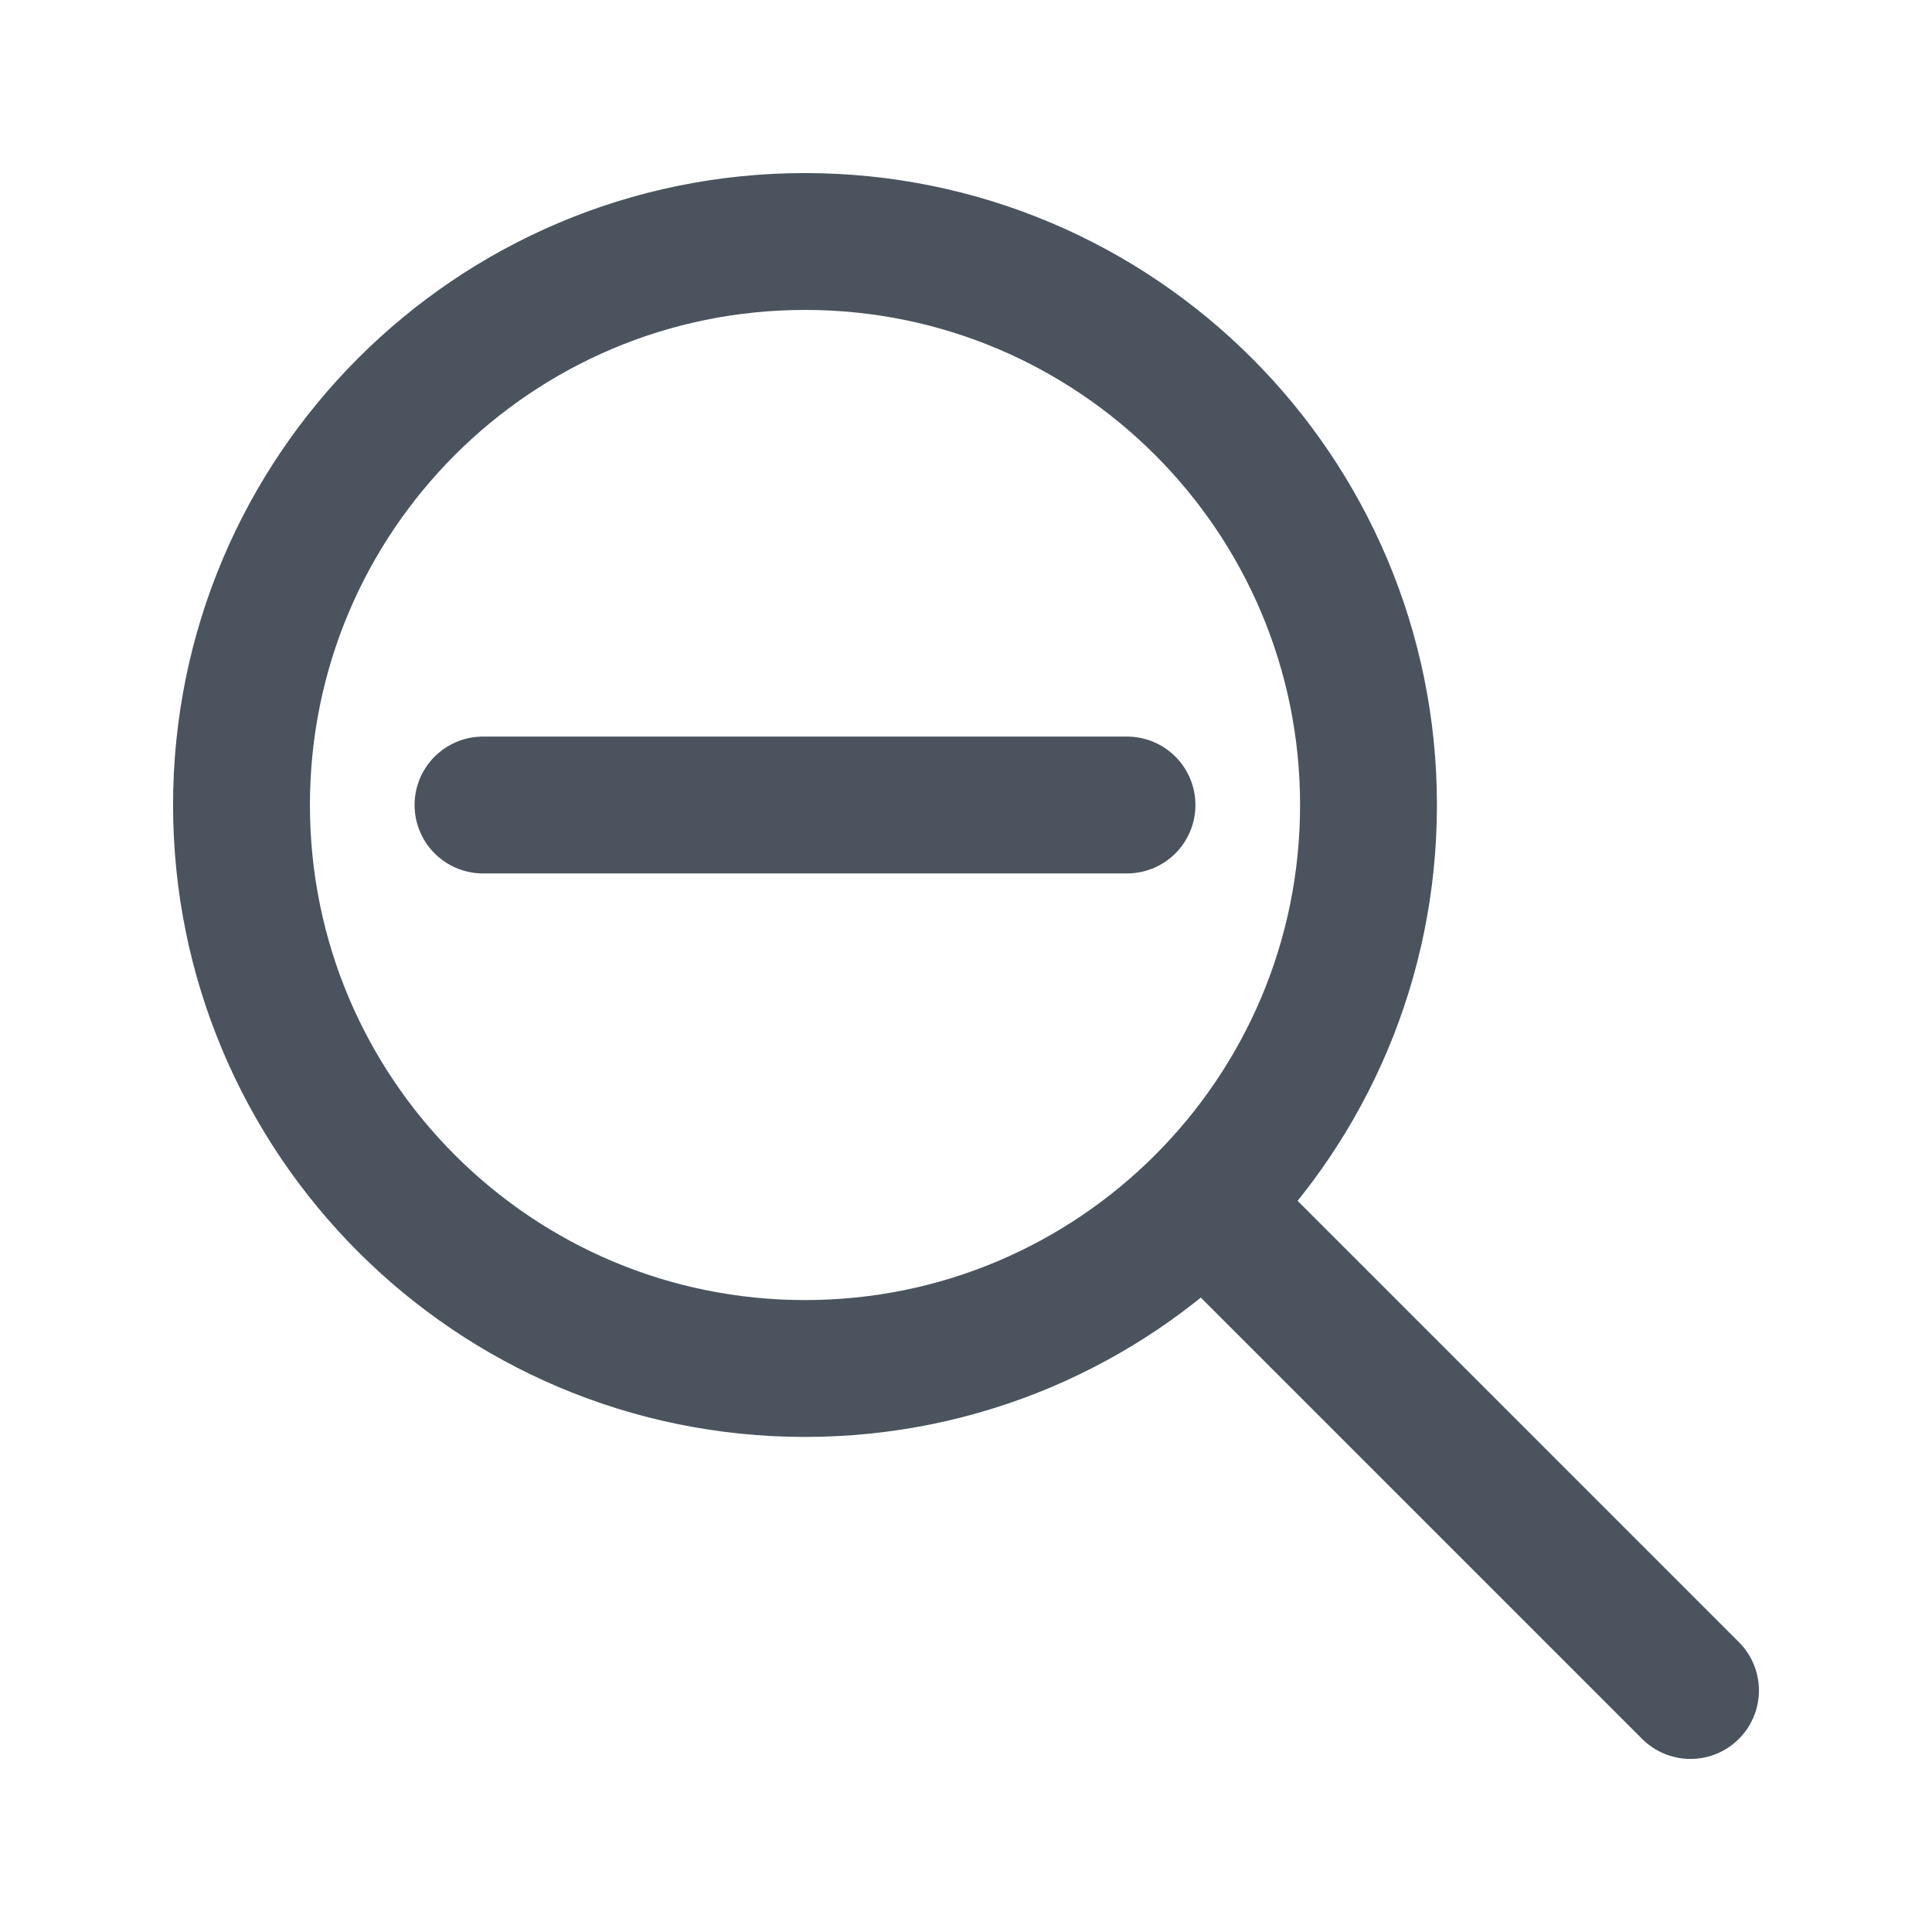
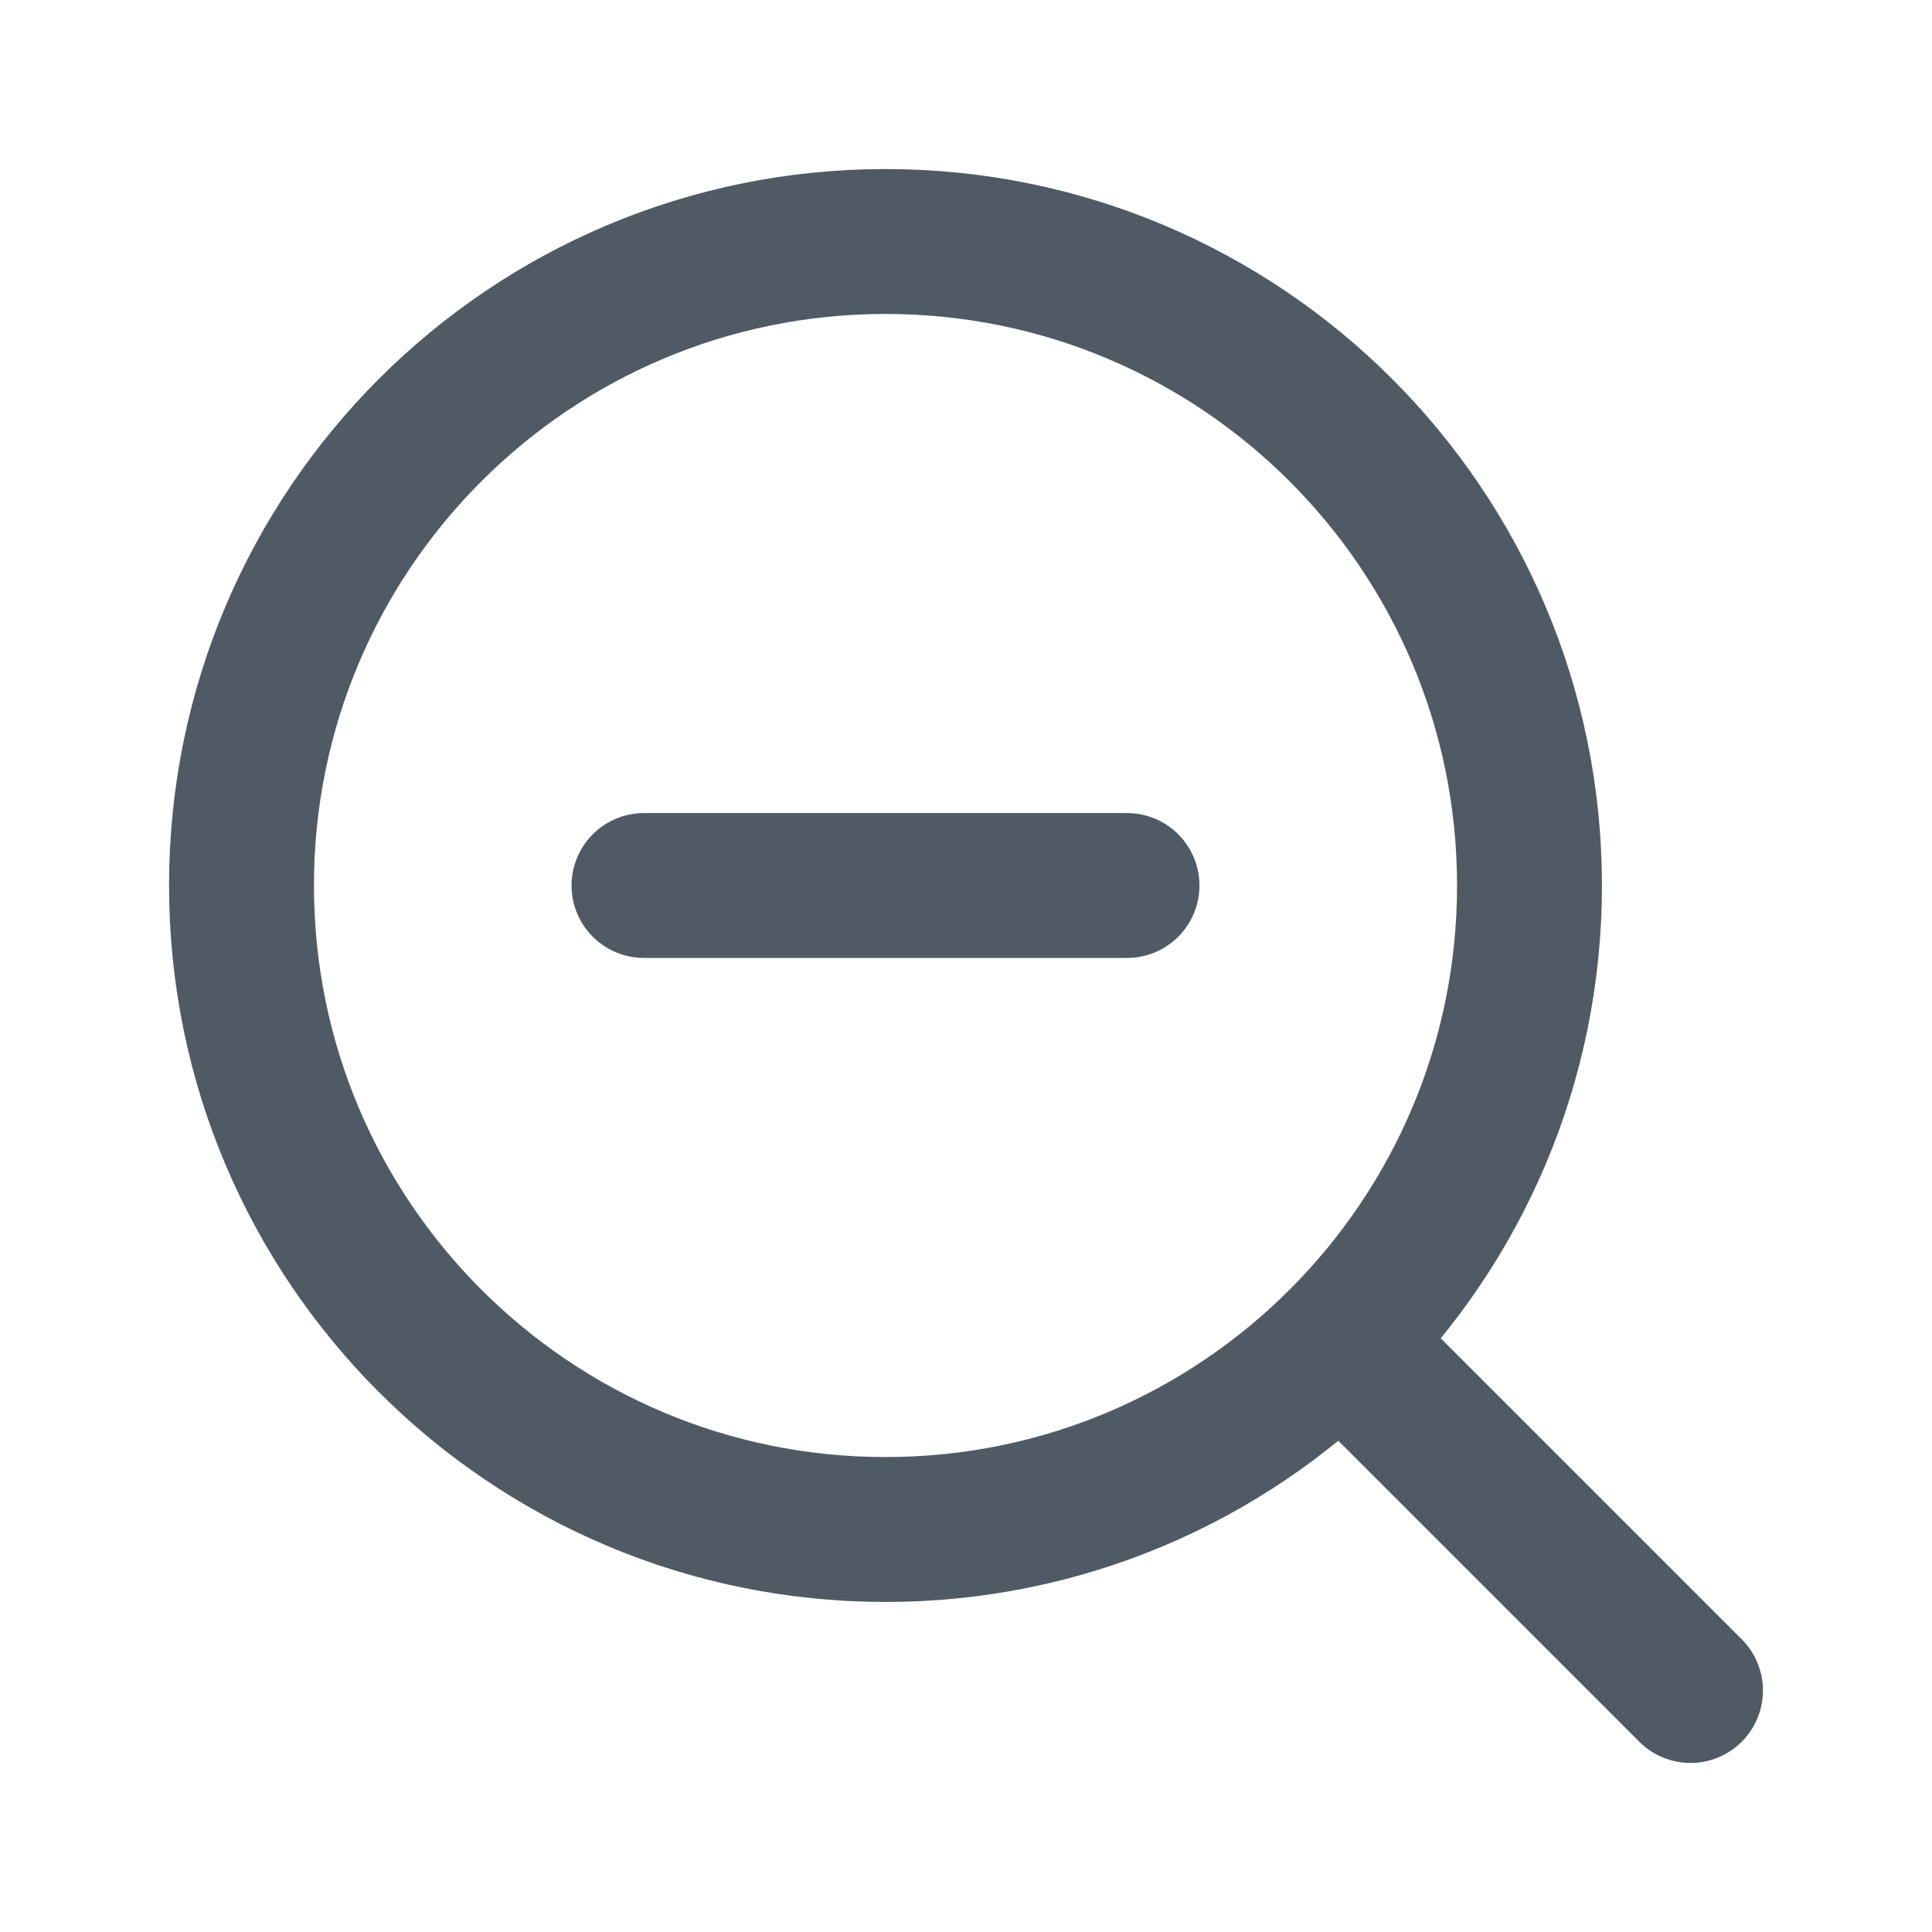
<svg xmlns="http://www.w3.org/2000/svg" width="24" height="24" viewBox="0 0 24 24">
-   <path d="M10 3 A7 7 0 1 0 10 17 A7 7 0 1 0 10 3 M15 15 L21 21 M6 10 H14" fill="none" stroke="#4B535E" stroke-width="1.7" stroke-linecap="round" stroke-linejoin="round" />
+   <circle cx="11" cy="11" r="8" fill="none" stroke="#505A65" stroke-width="1.8" stroke-linecap="round" stroke-linejoin="round" />
+   <path d="m21 21-4.3-4.3M8 11h6" fill="none" stroke="#505A65" stroke-width="1.8" stroke-linecap="round" stroke-linejoin="round" />
</svg>
